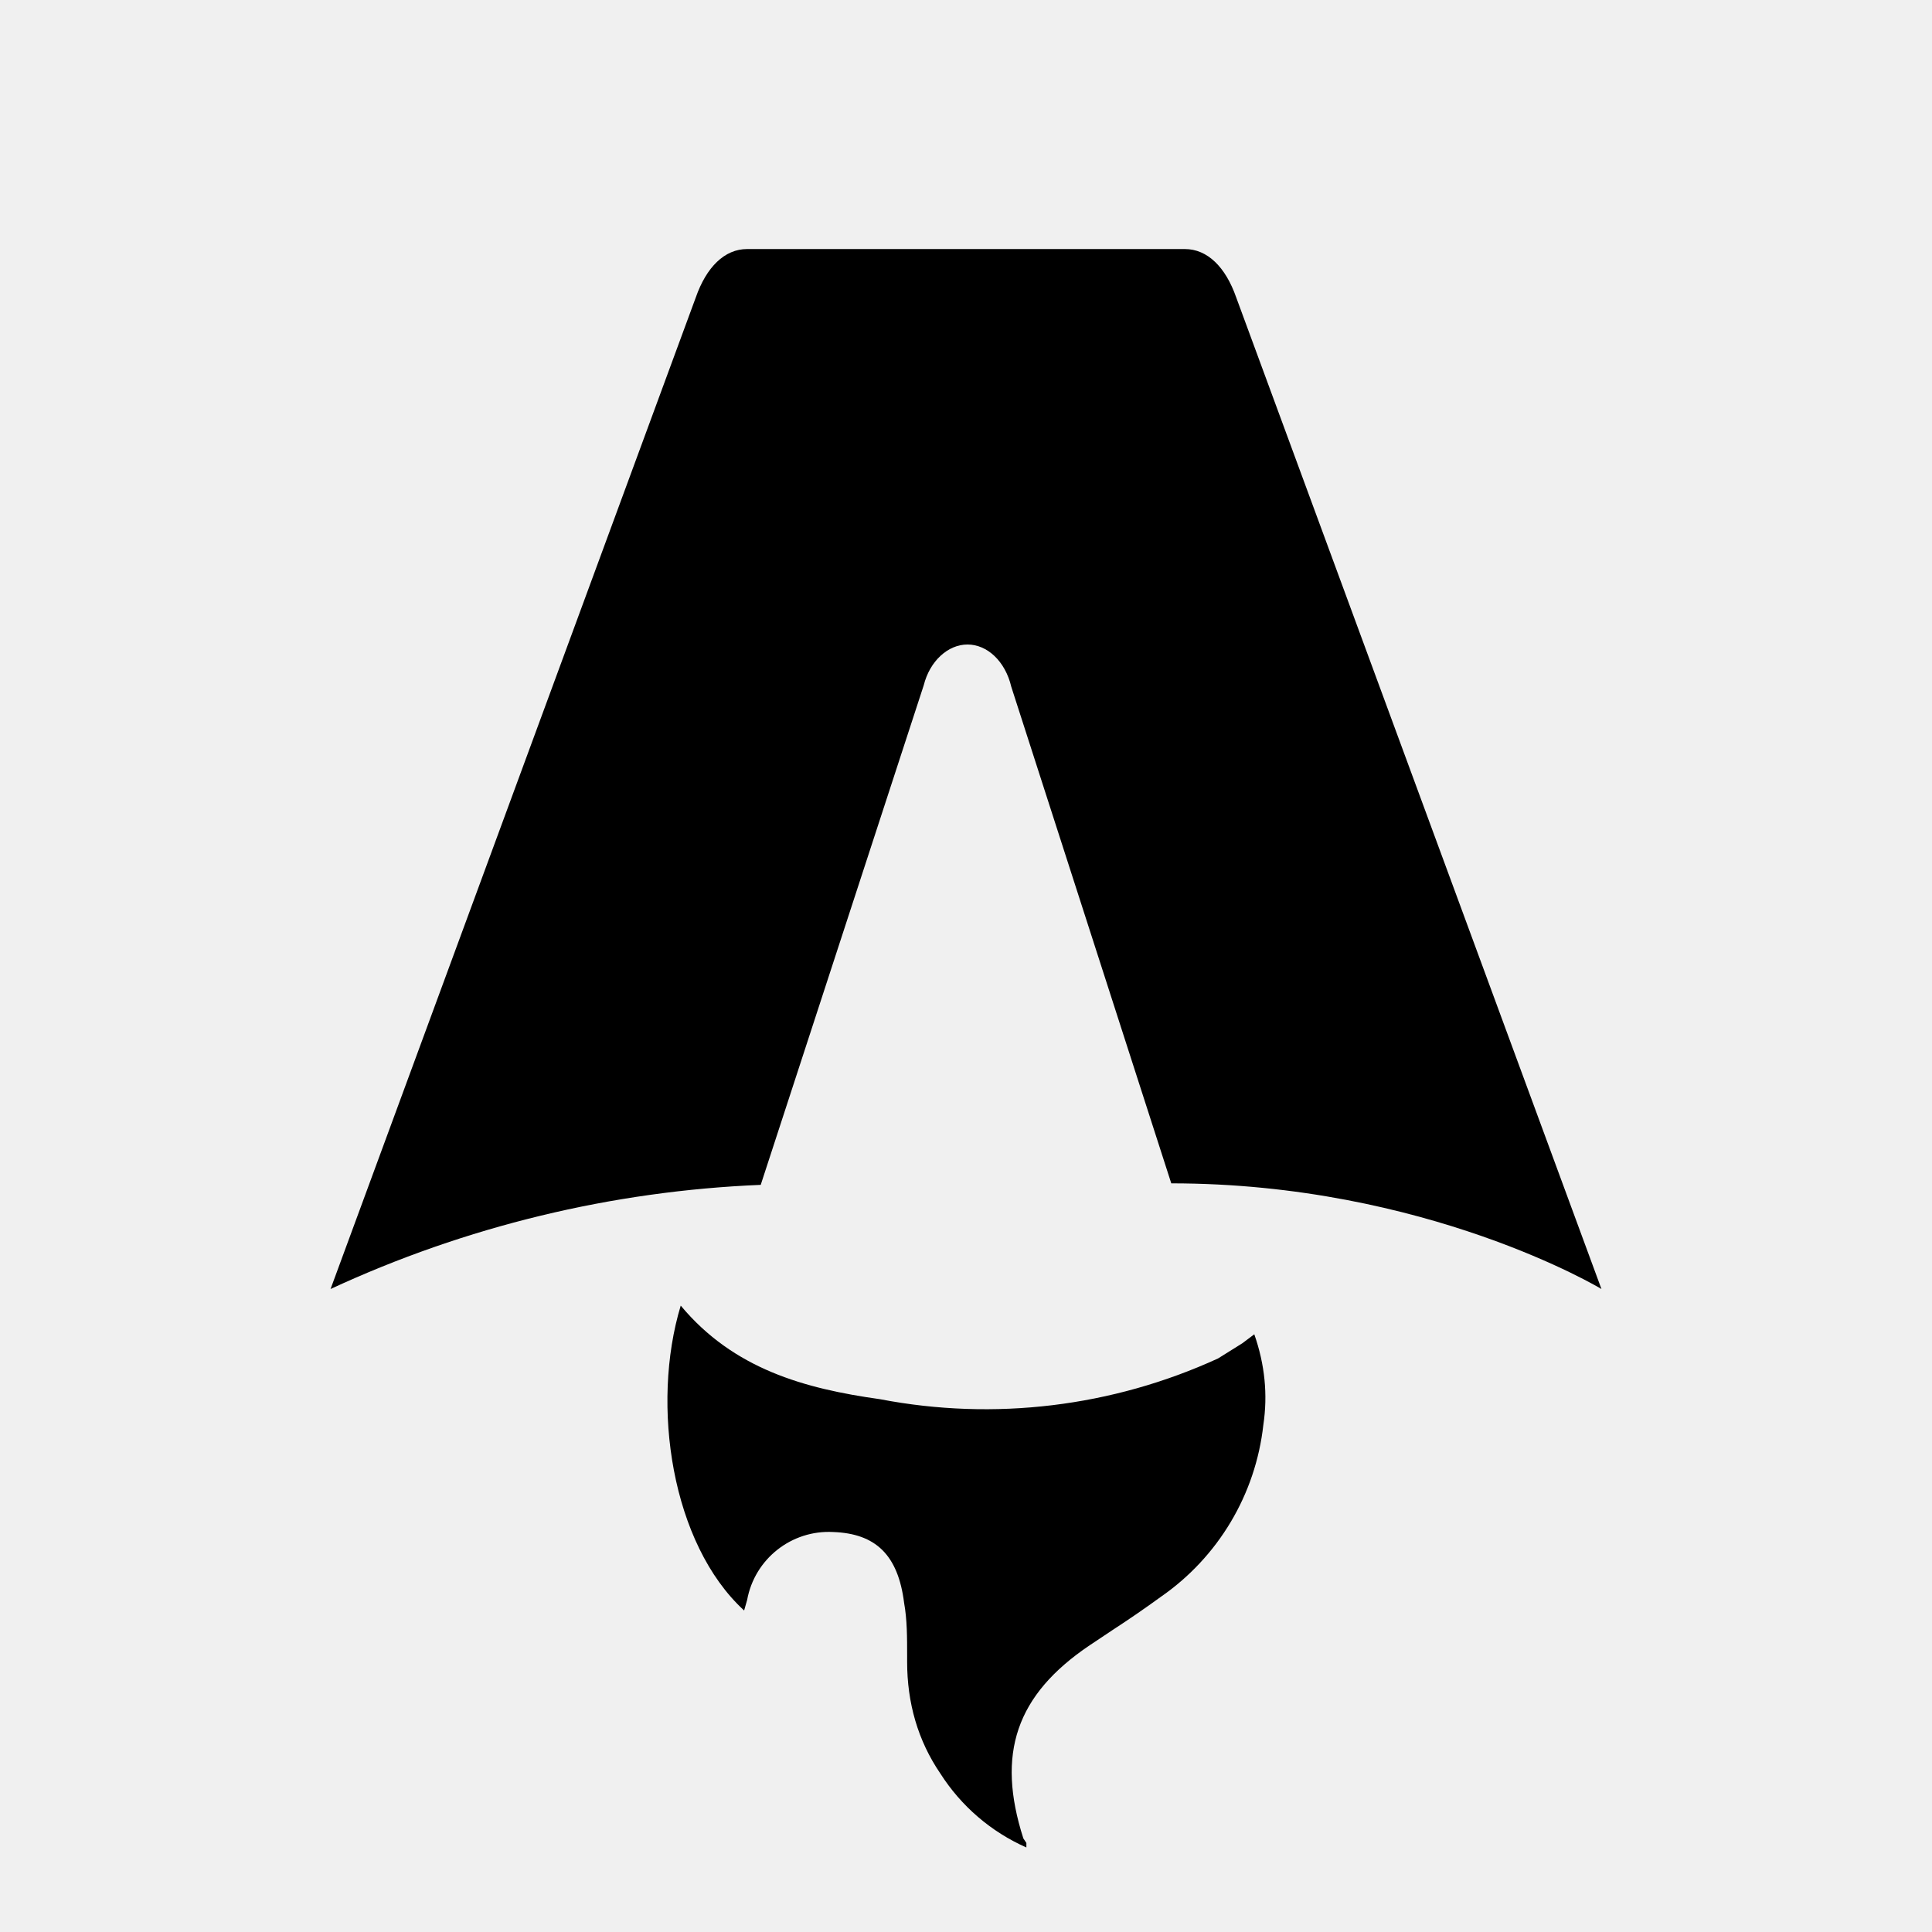
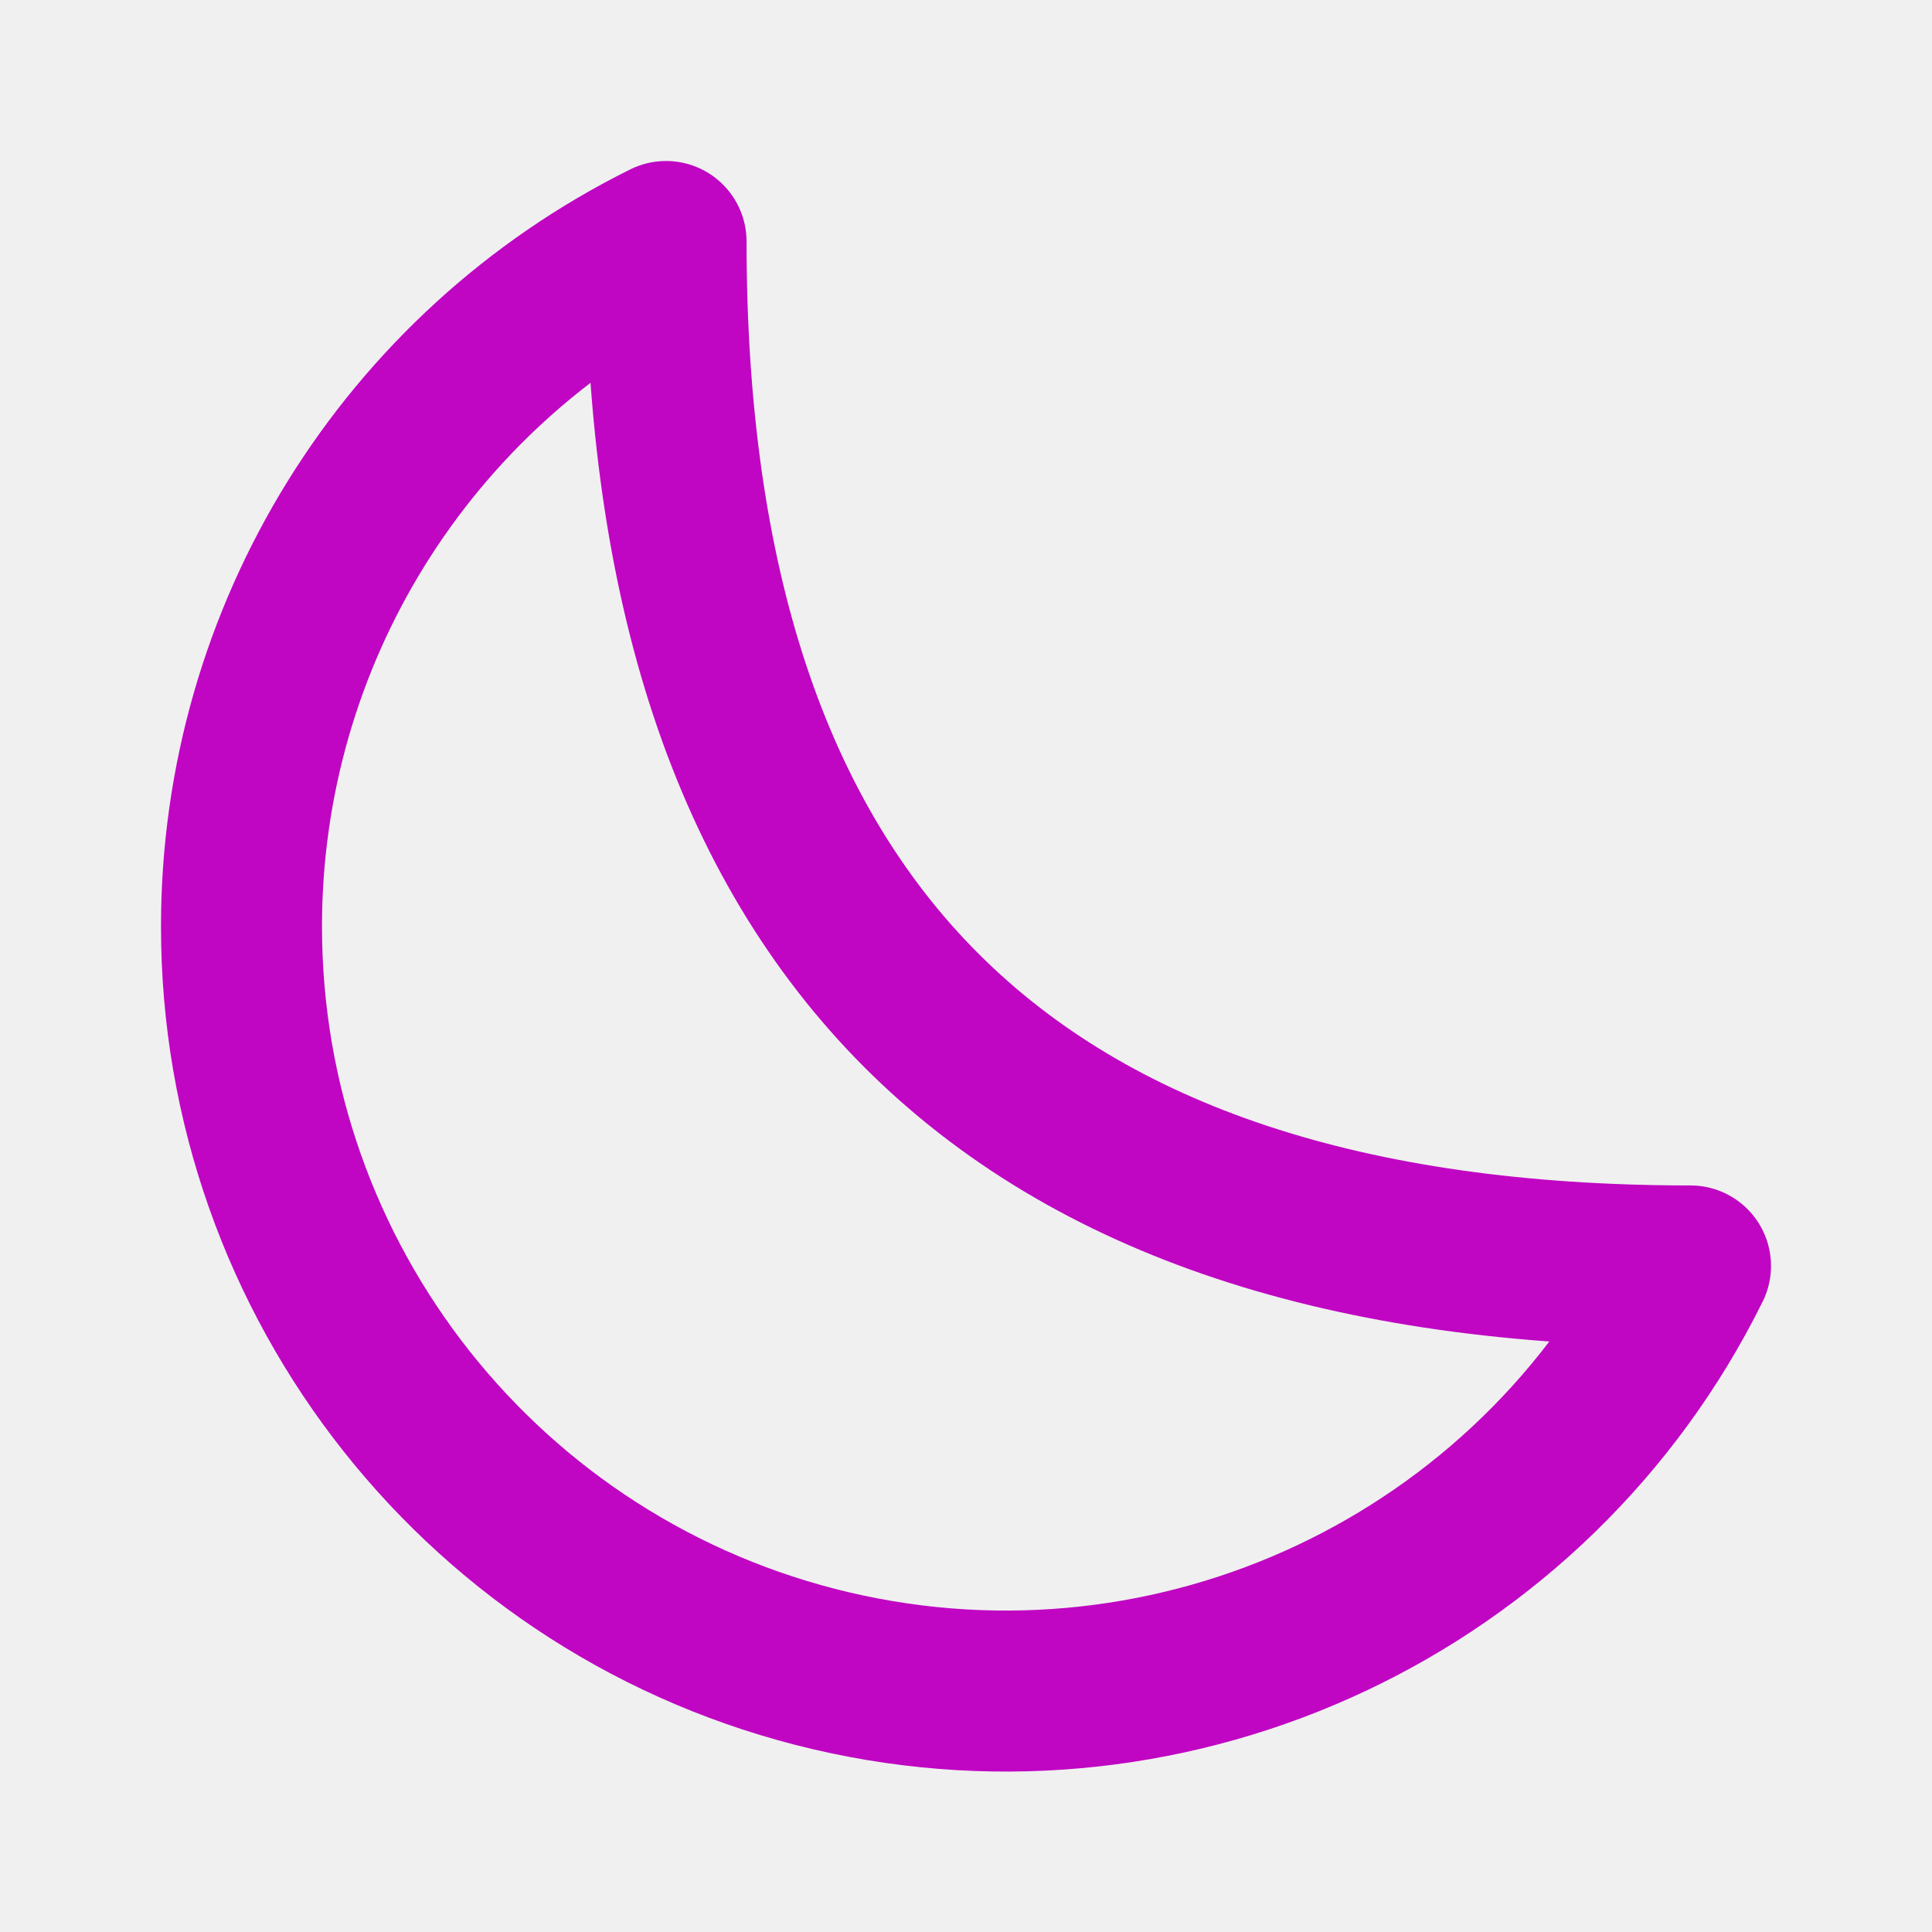
- <svg xmlns="http://www.w3.org/2000/svg" fill="none" viewBox="0 0 128 128">
-   <path d="M50.4 78.5a75.1 75.1 0 0 0-28.5 6.9l24.2-65.7c.7-2 1.9-3.2 3.4-3.2h29c1.5 0 2.7 1.2 3.4 3.2l24.2 65.7s-11.6-7-28.5-7L67 45.5c-.4-1.7-1.6-2.8-2.9-2.8-1.3 0-2.5 1.1-2.9 2.7L50.4 78.5Zm-1.1 28.2Zm-4.2-20.2c-2 6.6-.6 15.8 4.2 20.2a17.5 17.5 0 0 1 .2-.7 5.5 5.5 0 0 1 5.7-4.5c2.8.1 4.3 1.5 4.7 4.7.2 1.1.2 2.3.2 3.5v.4c0 2.7.7 5.2 2.2 7.4a13 13 0 0 0 5.7 4.9v-.3l-.2-.3c-1.8-5.6-.5-9.5 4.4-12.8l1.5-1a73 73 0 0 0 3.2-2.2 16 16 0 0 0 6.8-11.4c.3-2 .1-4-.6-6l-.8.6-1.6 1a37 37 0 0 1-22.4 2.7c-5-.7-9.7-2-13.2-6.2Z" />
-   <style>
-         path { fill: #000; }
-         @media (prefers-color-scheme: dark) {
-             path { fill: #FFF; }
-         }
-     </style>
+ <svg xmlns="http://www.w3.org/2000/svg" width="50" height="50" stroke-width="2" viewBox="0 0 24 24" fill="none" color="#b707c3">
+   <path d="M3 11.507a9.493 9.493 0 0 0 18 4.219c-8.507 0-12.726-4.22-12.726-12.726A9.494 9.494 0 0 0 3 11.507Z" stroke="#c005c3" stroke-linecap="round" stroke-linejoin="round" />
</svg>
